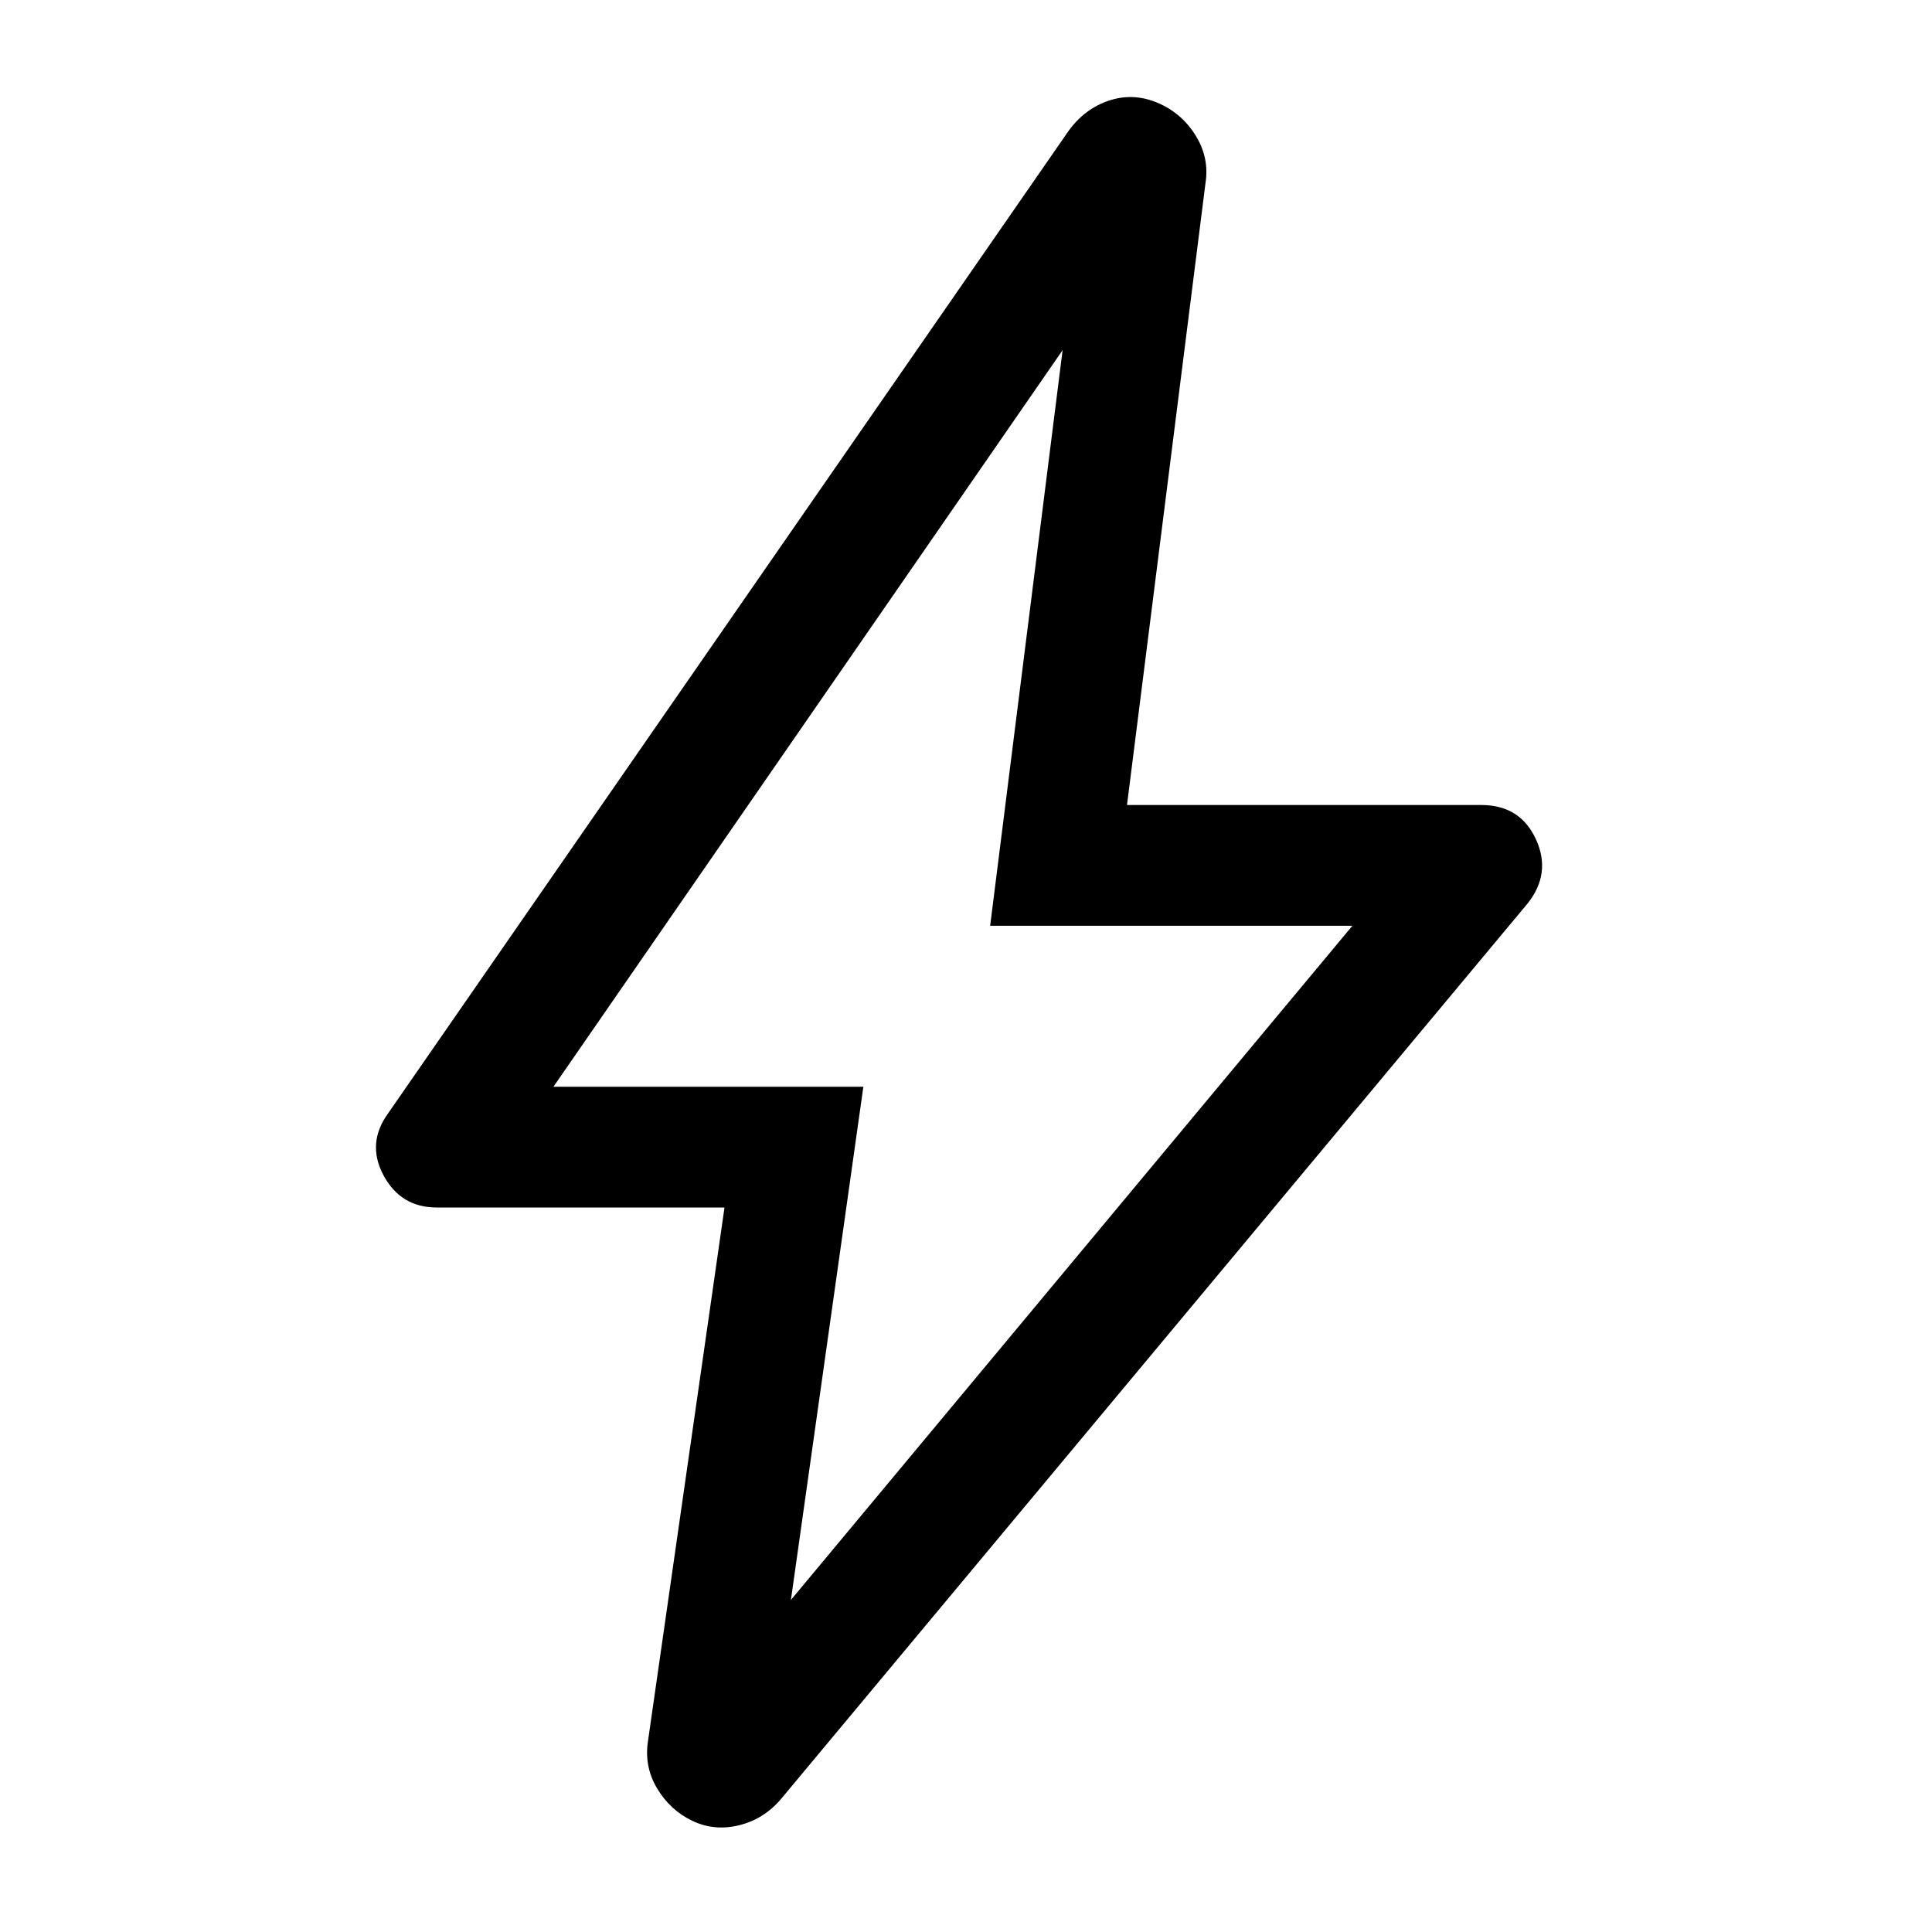
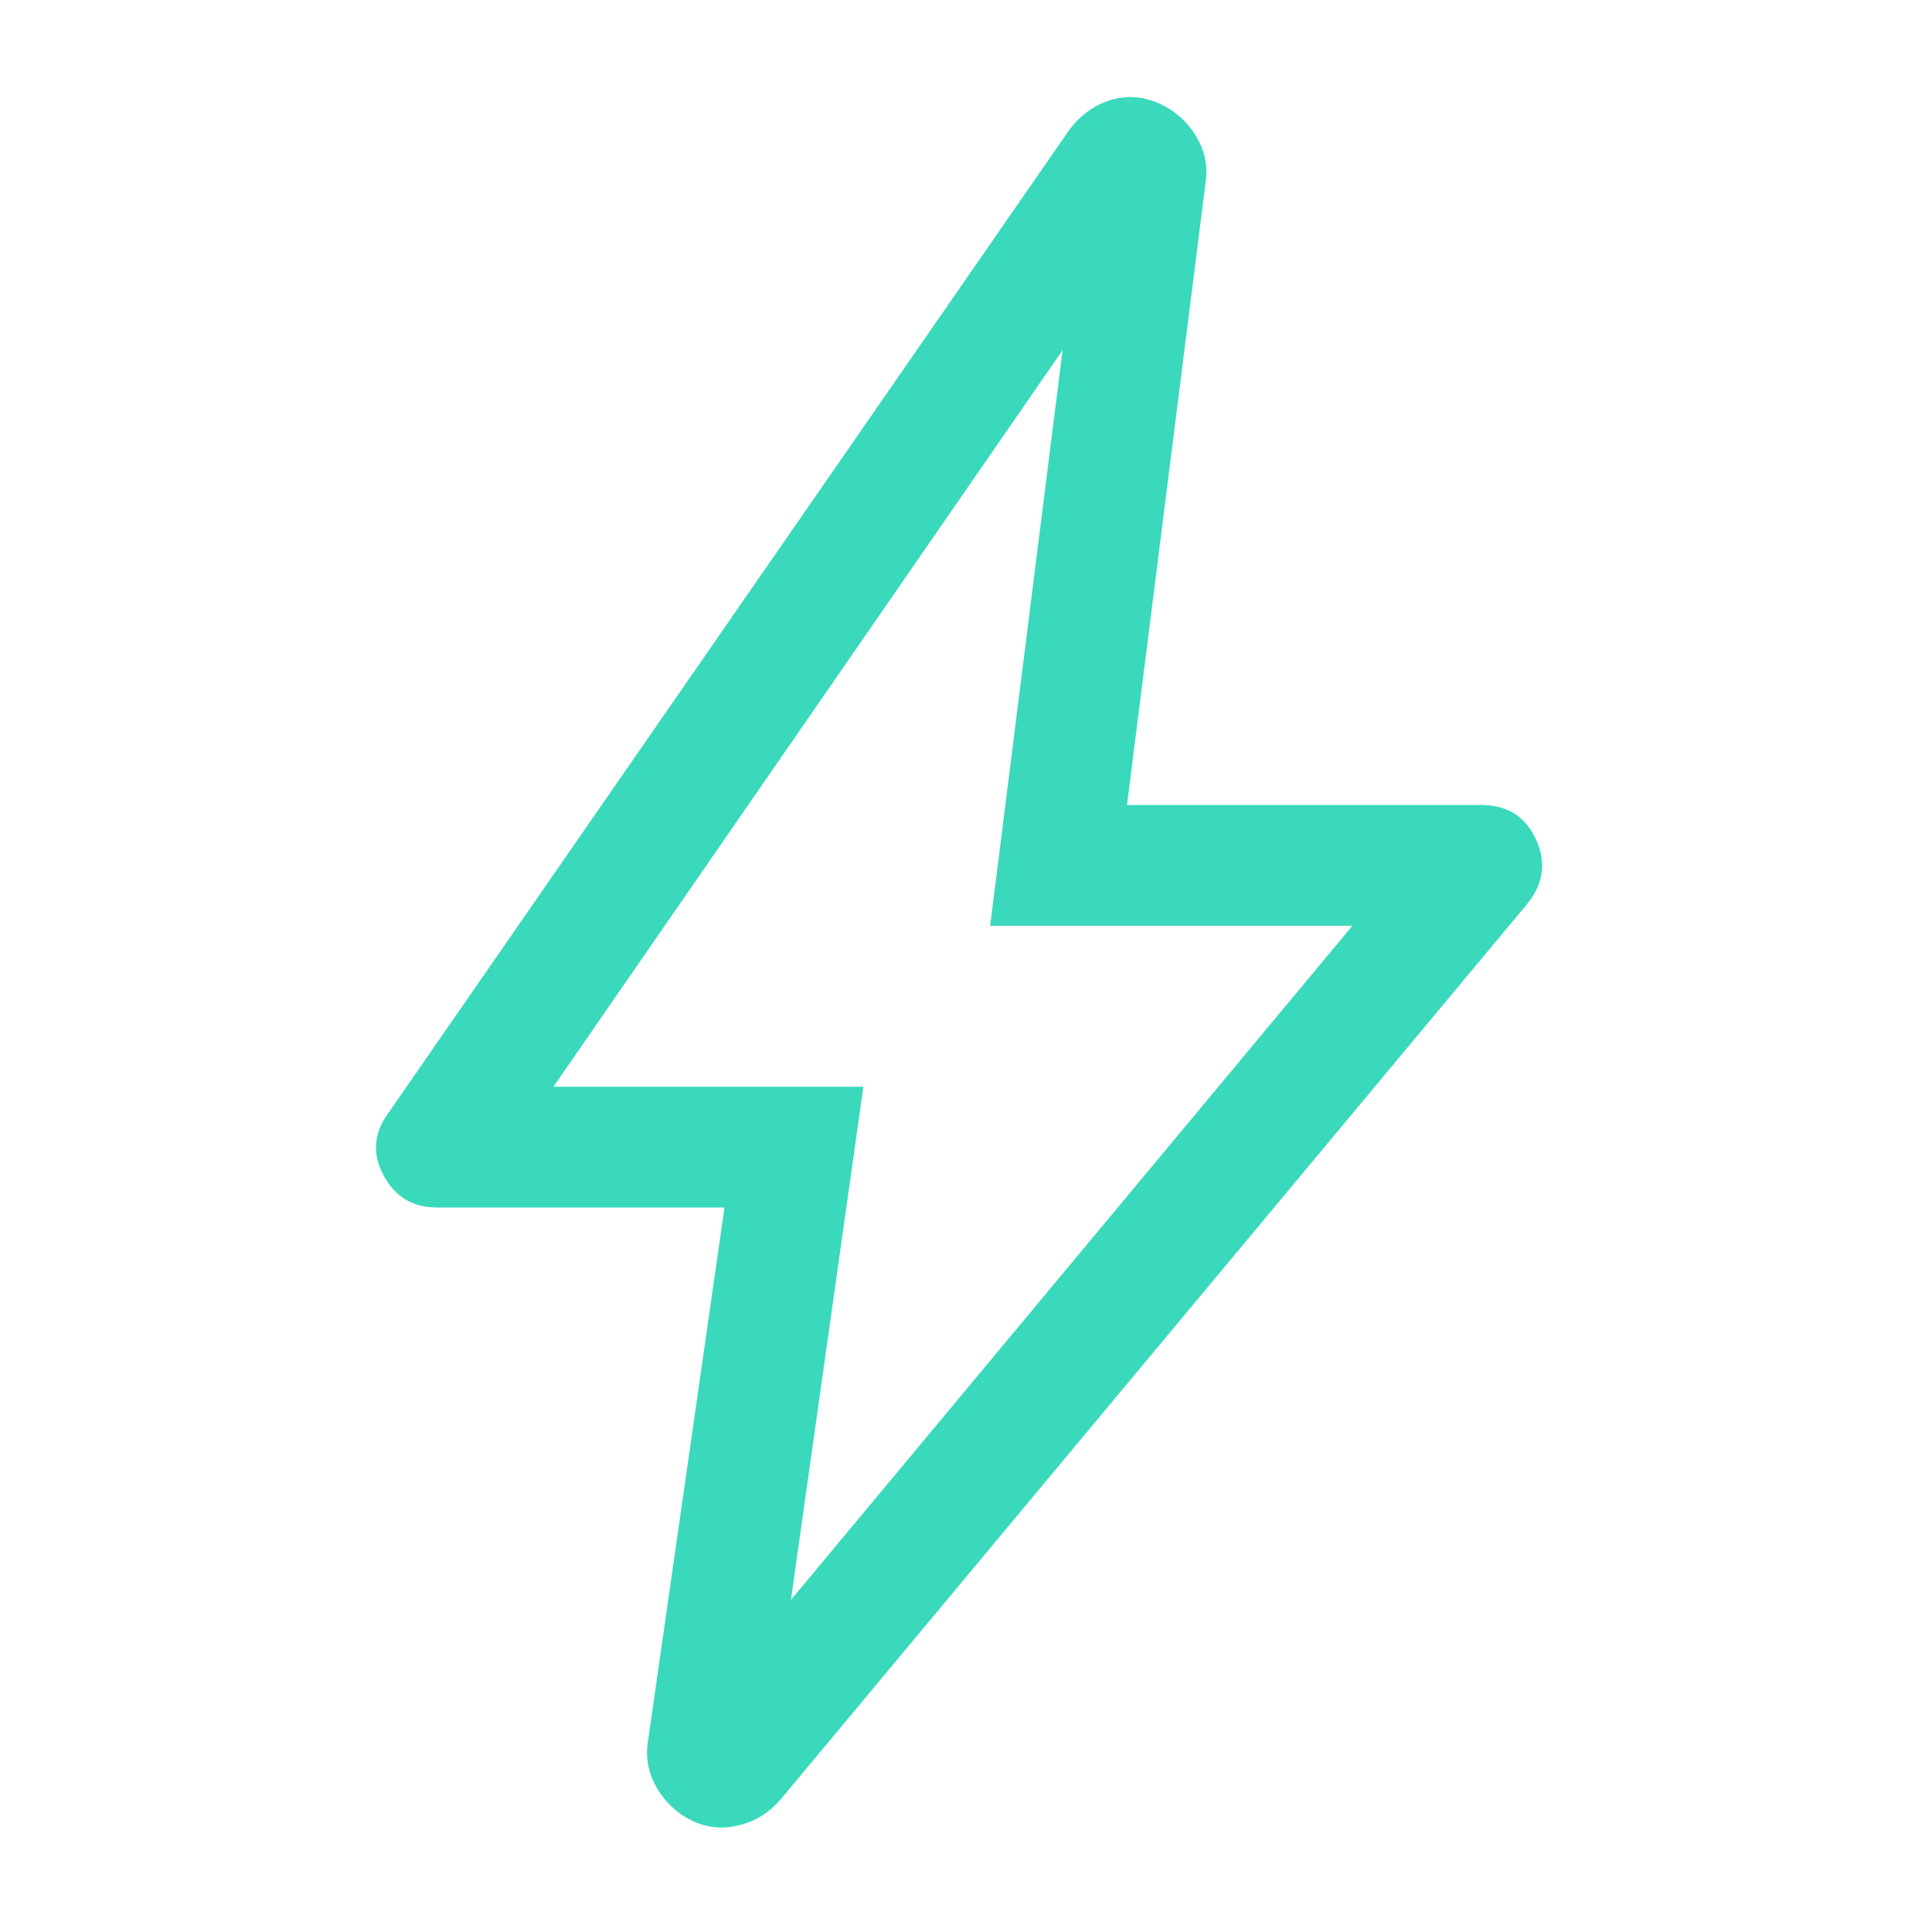
- <svg xmlns="http://www.w3.org/2000/svg" height="48" viewBox="0 -960 960 960" width="48">
+ <svg xmlns="http://www.w3.org/2000/svg" height="48" viewBox="0 -960 960 960" width="48" fill="#3ad9bc">
  <path d="m393-165 279-335H492l36-286-253 366h154l-36 255Zm-33-195H217q-17.872 0-26.436-16T193-407l338-488q8-11 20-15t24 1q12 5 19 16.17 7 11.17 5 23.83l-39 309h176q19.362 0 27.181 17Q771-526 759-511L388-66q-8.442 9.905-20.721 12.952Q355-50 344-55.25t-17.5-16.125Q320-82.25 322-95l38-265Zm113-115Z" />
</svg>
